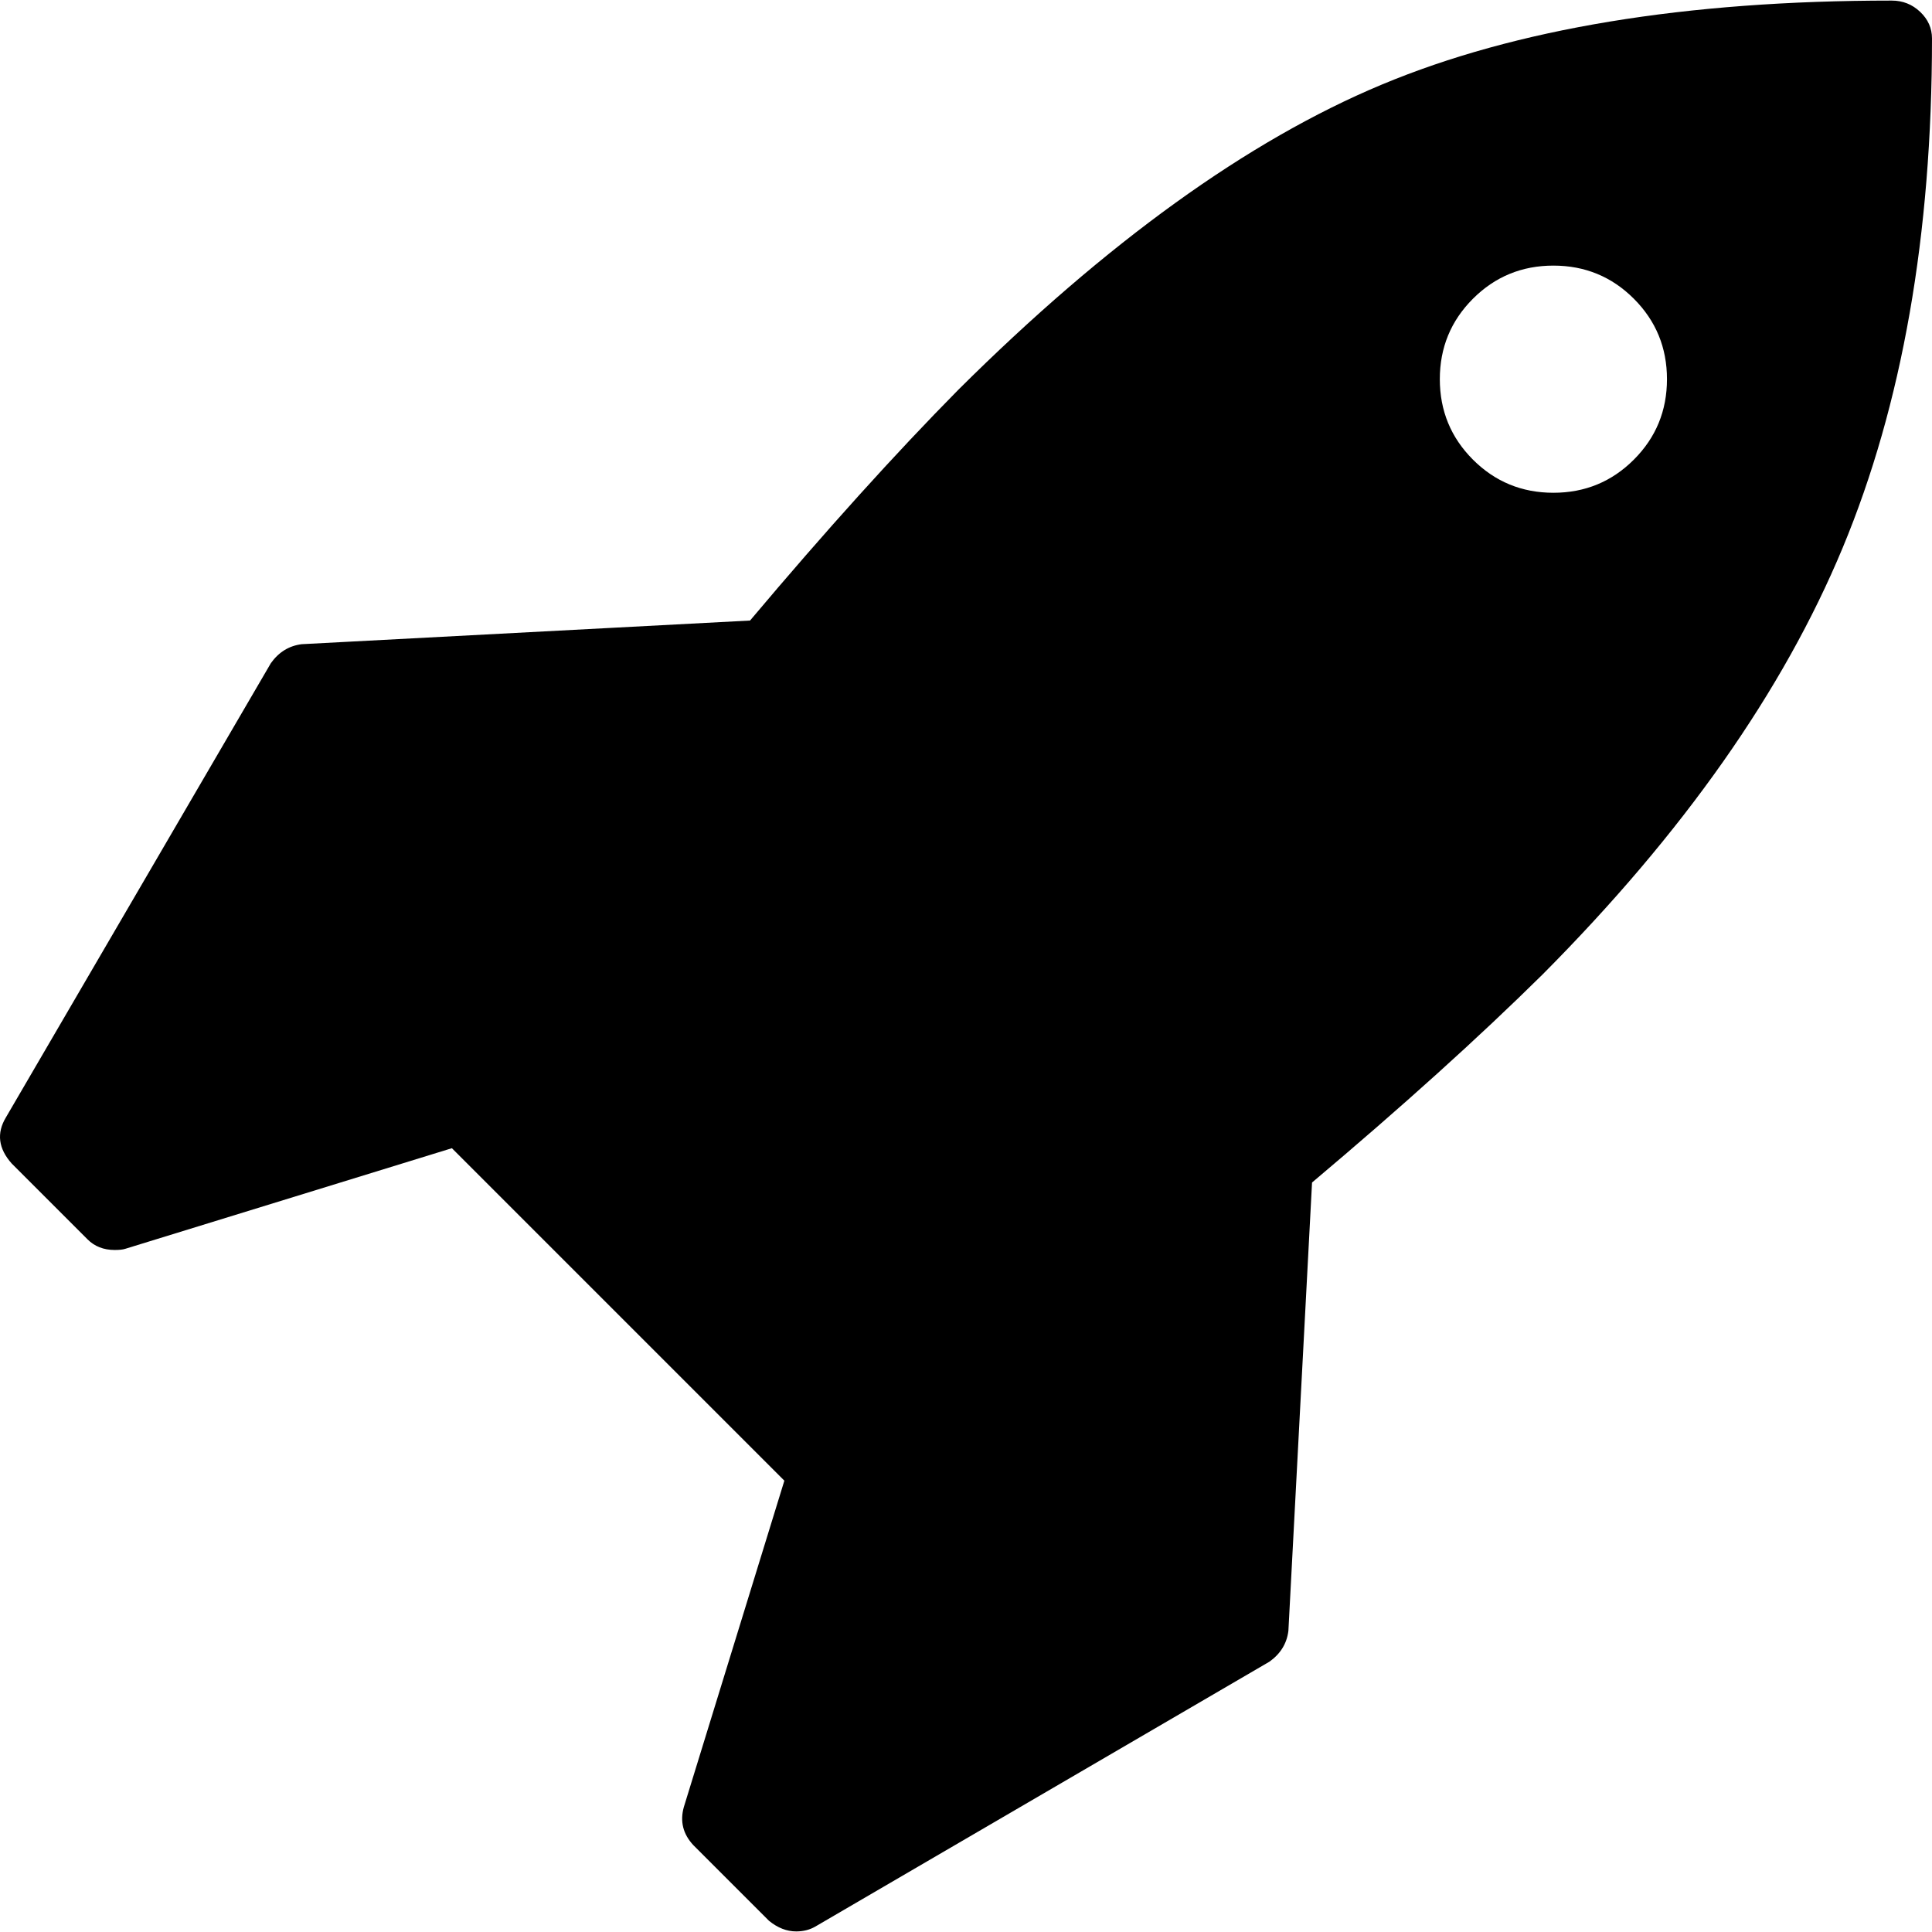
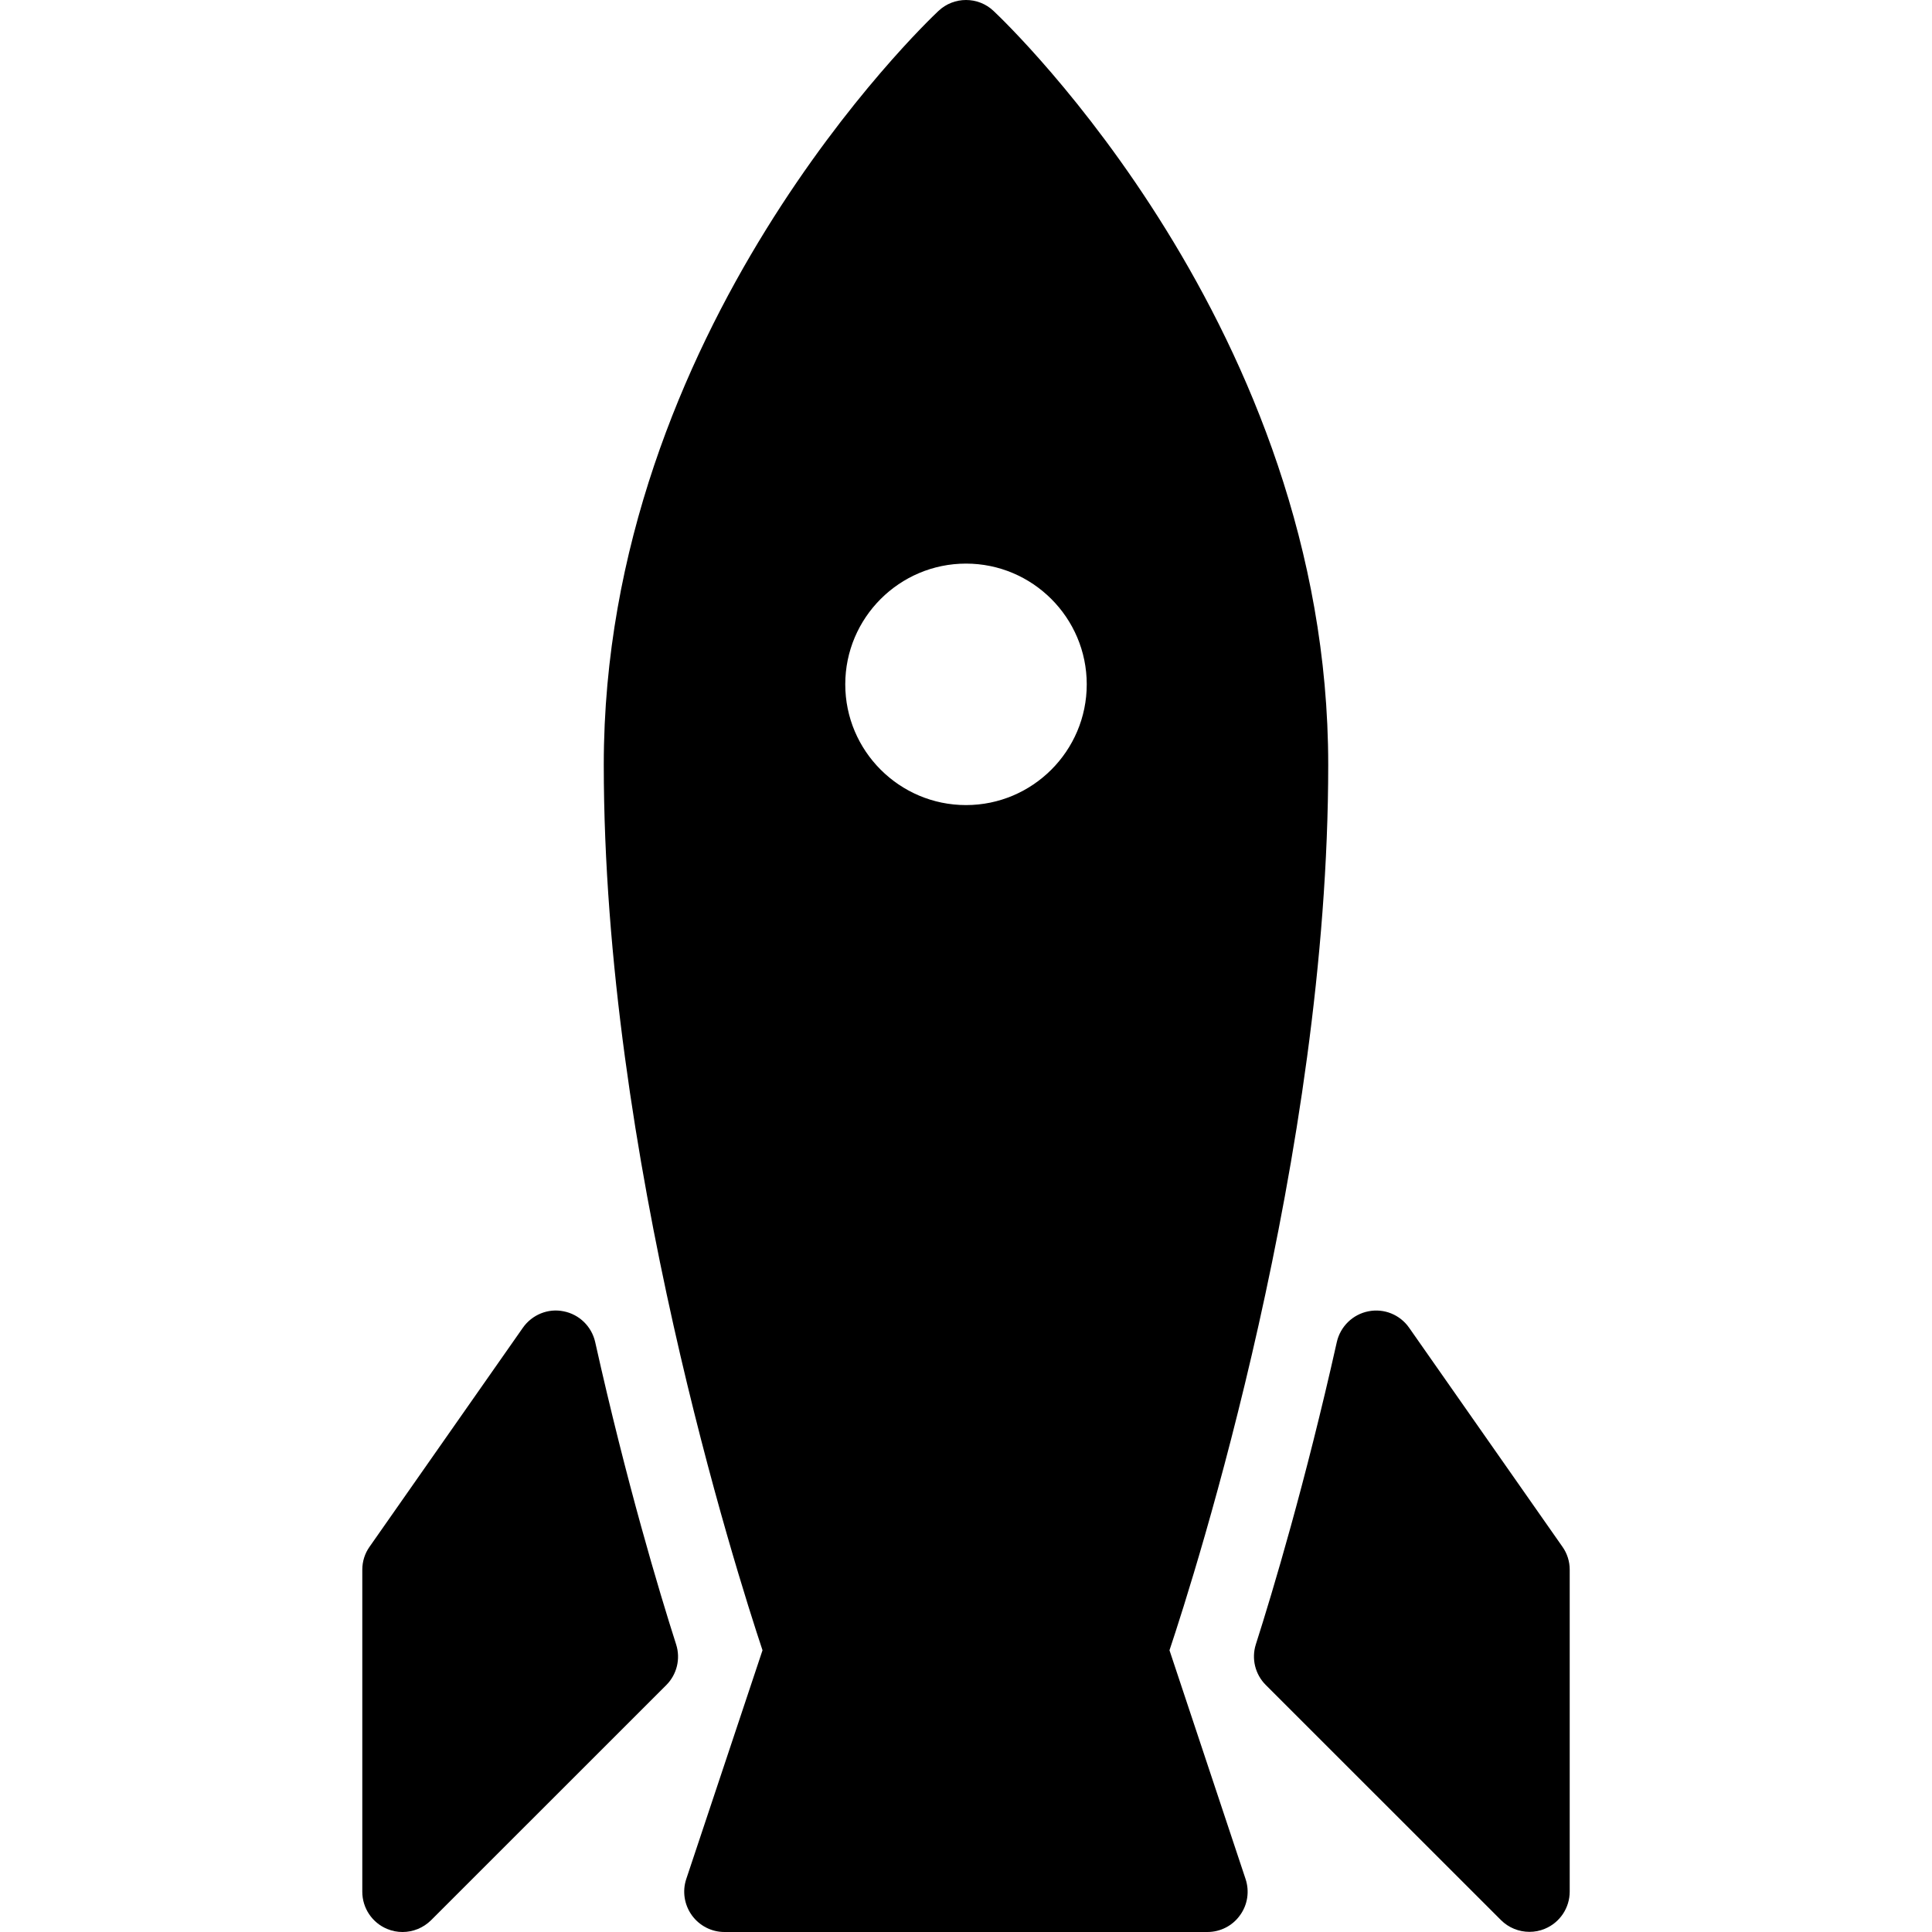
- <svg xmlns="http://www.w3.org/2000/svg" version="1.1" id="Capa_1" x="0px" y="0px" width="466.227px" height="466.227px" viewBox="0 0 466.227 466.227" style="enable-background:new 0 0 466.227 466.227;" xml:space="preserve">
+ <svg xmlns="http://www.w3.org/2000/svg" version="1.1" id="Layer_1" x="0px" y="0px" viewBox="0 0 512.037 512.037" style="enable-background:new 0 0 512.037 512.037;" xml:space="preserve">
  <g>
-     <path d="M463.36,2.852c-1.906-1.805-4.188-2.712-6.854-2.712c-49.677,0-90.694,6.755-123.051,20.271   c-32.353,13.518-66.424,38.072-102.208,73.662c-15.225,15.418-31.977,33.977-50.248,55.675l-108.205,5.708   c-3.046,0.387-5.52,1.906-7.423,4.57L1.418,269.666c-2.285,3.806-1.807,7.519,1.427,11.136l18.271,18.271   c1.714,1.714,3.901,2.569,6.567,2.569c1.143,0,1.997-0.096,2.568-0.287l78.802-24.273l80.228,80.232l-24.269,78.795   c-0.949,3.43-0.188,6.472,2.285,9.138l18.272,18.274c2.094,1.707,4.285,2.566,6.567,2.566c1.716,0,3.238-0.384,4.569-1.144   l109.639-63.953c2.666-1.902,4.186-4.373,4.568-7.419l5.708-108.209c21.7-18.274,40.262-35.022,55.676-50.251   c33.89-34.074,58.009-68.378,72.375-102.923c14.373-34.547,21.556-75.519,21.556-122.91C466.224,6.804,465.273,4.664,463.36,2.852z    M394.277,110.92c-5.325,5.326-11.8,7.994-19.414,7.994s-14.082-2.665-19.414-7.994c-5.325-5.33-7.994-11.802-7.994-19.417   c0-7.611,2.666-14.084,7.994-19.414c5.328-5.327,11.8-7.993,19.414-7.993s14.086,2.663,19.414,7.993s7.994,11.803,7.994,19.414   C402.271,99.119,399.612,105.586,394.277,110.92z" />
+     <g>
+       <g>
+         <path d="M157.736,355.664c-0.939-4.117-4.203-7.317-8.363-8.128c-4.117-0.853-8.363,0.896-10.795,4.352L97.96,409.915     c-1.28,1.792-1.941,3.925-1.941,6.123v85.333c0,4.309,2.603,8.213,6.592,9.856c1.323,0.555,2.709,0.811,4.075,0.811     c2.773,0,5.504-1.088,7.552-3.115l62.336-62.315c2.816-2.816,3.84-6.976,2.624-10.773     C174.717,421.84,166.035,392.891,157.736,355.664z" />
+         <path d="M414.077,409.915l-40.619-58.027c-2.411-3.456-6.635-5.184-10.795-4.352c-4.139,0.811-7.424,4.011-8.363,8.128     c-8.32,37.205-17.003,66.176-21.461,80.128c-1.216,3.797-0.192,7.957,2.624,10.773L397.8,508.88     c2.048,2.048,4.779,3.115,7.552,3.115c1.365,0,2.773-0.256,4.075-0.811c3.989-1.643,6.592-5.547,6.592-9.856v-85.333     C416.019,413.84,415.357,411.707,414.077,409.915z" />
+         <path d="M309.949,437.371c6.891-20.629,42.069-131.029,42.069-234.688c0-115.221-85.077-196.373-88.704-199.787     c-4.075-3.861-10.496-3.861-14.592,0c-3.627,3.413-88.704,84.565-88.704,199.787c0,103.659,35.2,214.037,42.069,234.688     l-20.203,60.608c-1.088,3.243-0.533,6.827,1.472,9.621c2.005,2.773,5.205,4.437,8.64,4.437h128c3.435,0,6.656-1.643,8.64-4.437     c2.027-2.773,2.56-6.357,1.472-9.621L309.949,437.371z M256.019,213.371c-17.643,0-32-14.357-32-32s14.357-32,32-32     s32,14.357,32,32S273.661,213.371,256.019,213.371z" />
+       </g>
+     </g>
  </g>
  <g>
</g>
  <g>
</g>
  <g>
</g>
  <g>
</g>
  <g>
</g>
  <g>
</g>
  <g>
</g>
  <g>
</g>
  <g>
</g>
  <g>
</g>
  <g>
</g>
  <g>
</g>
  <g>
</g>
  <g>
</g>
  <g>
</g>
</svg>
